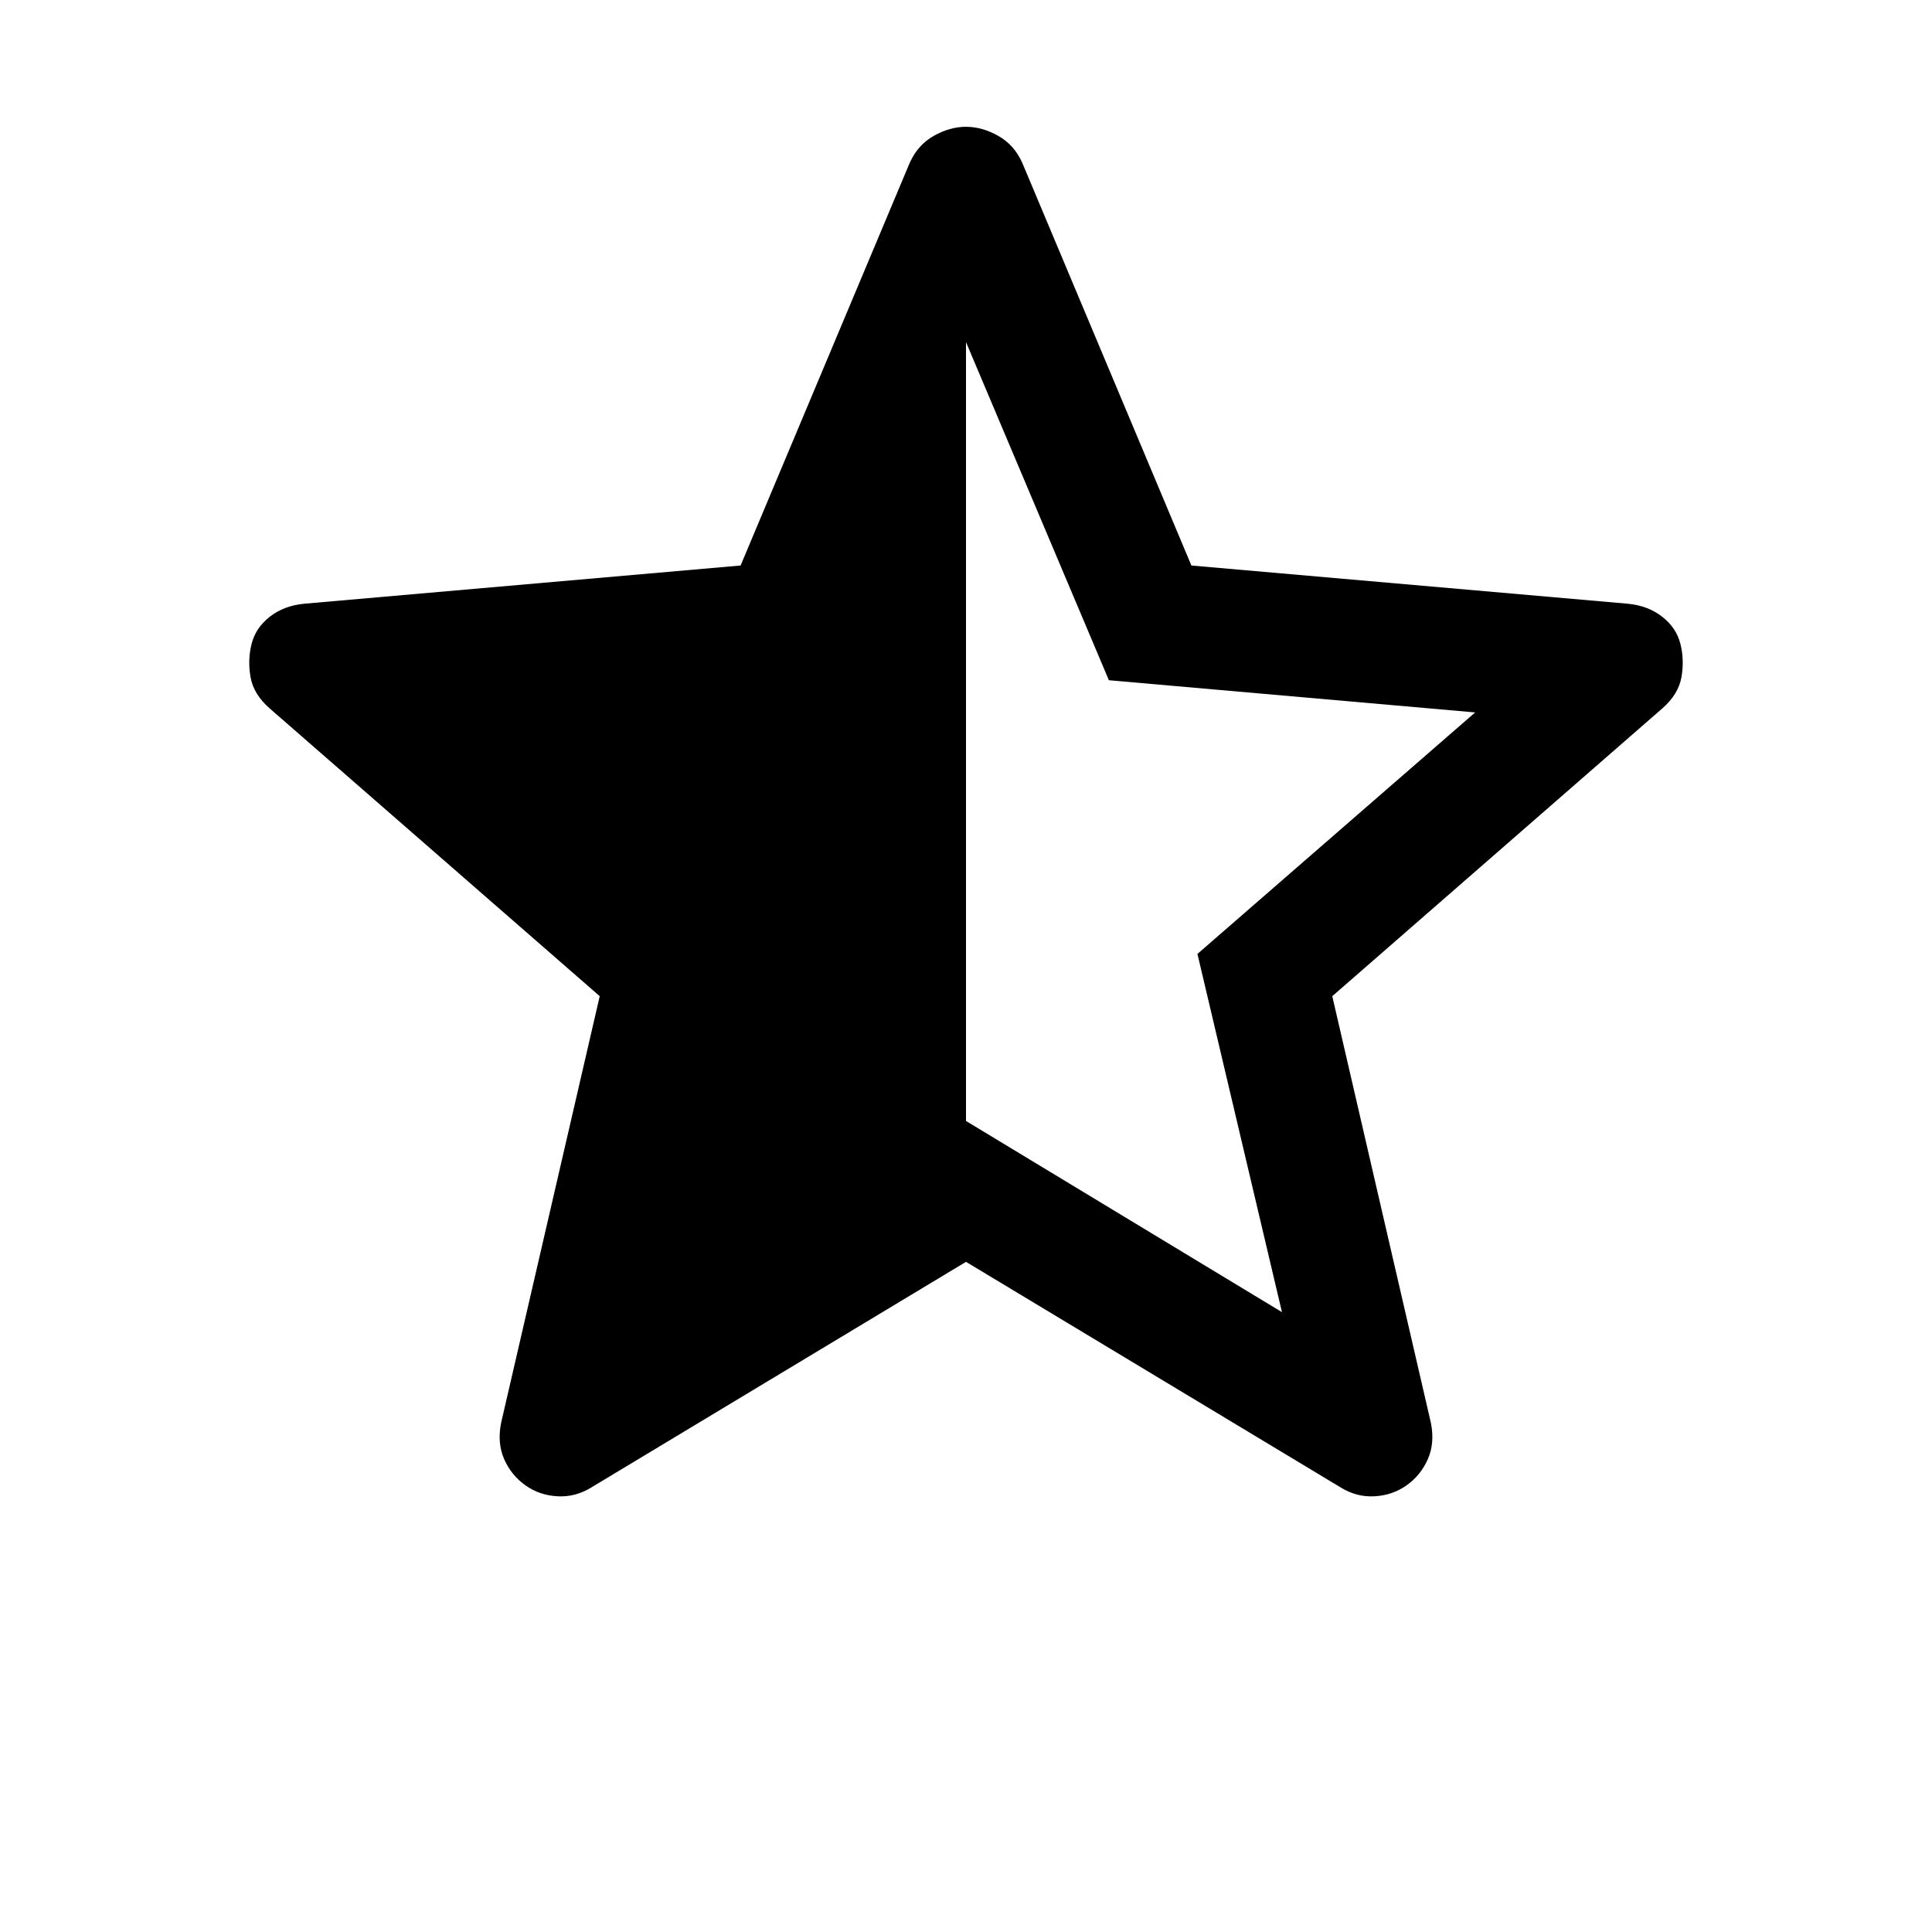
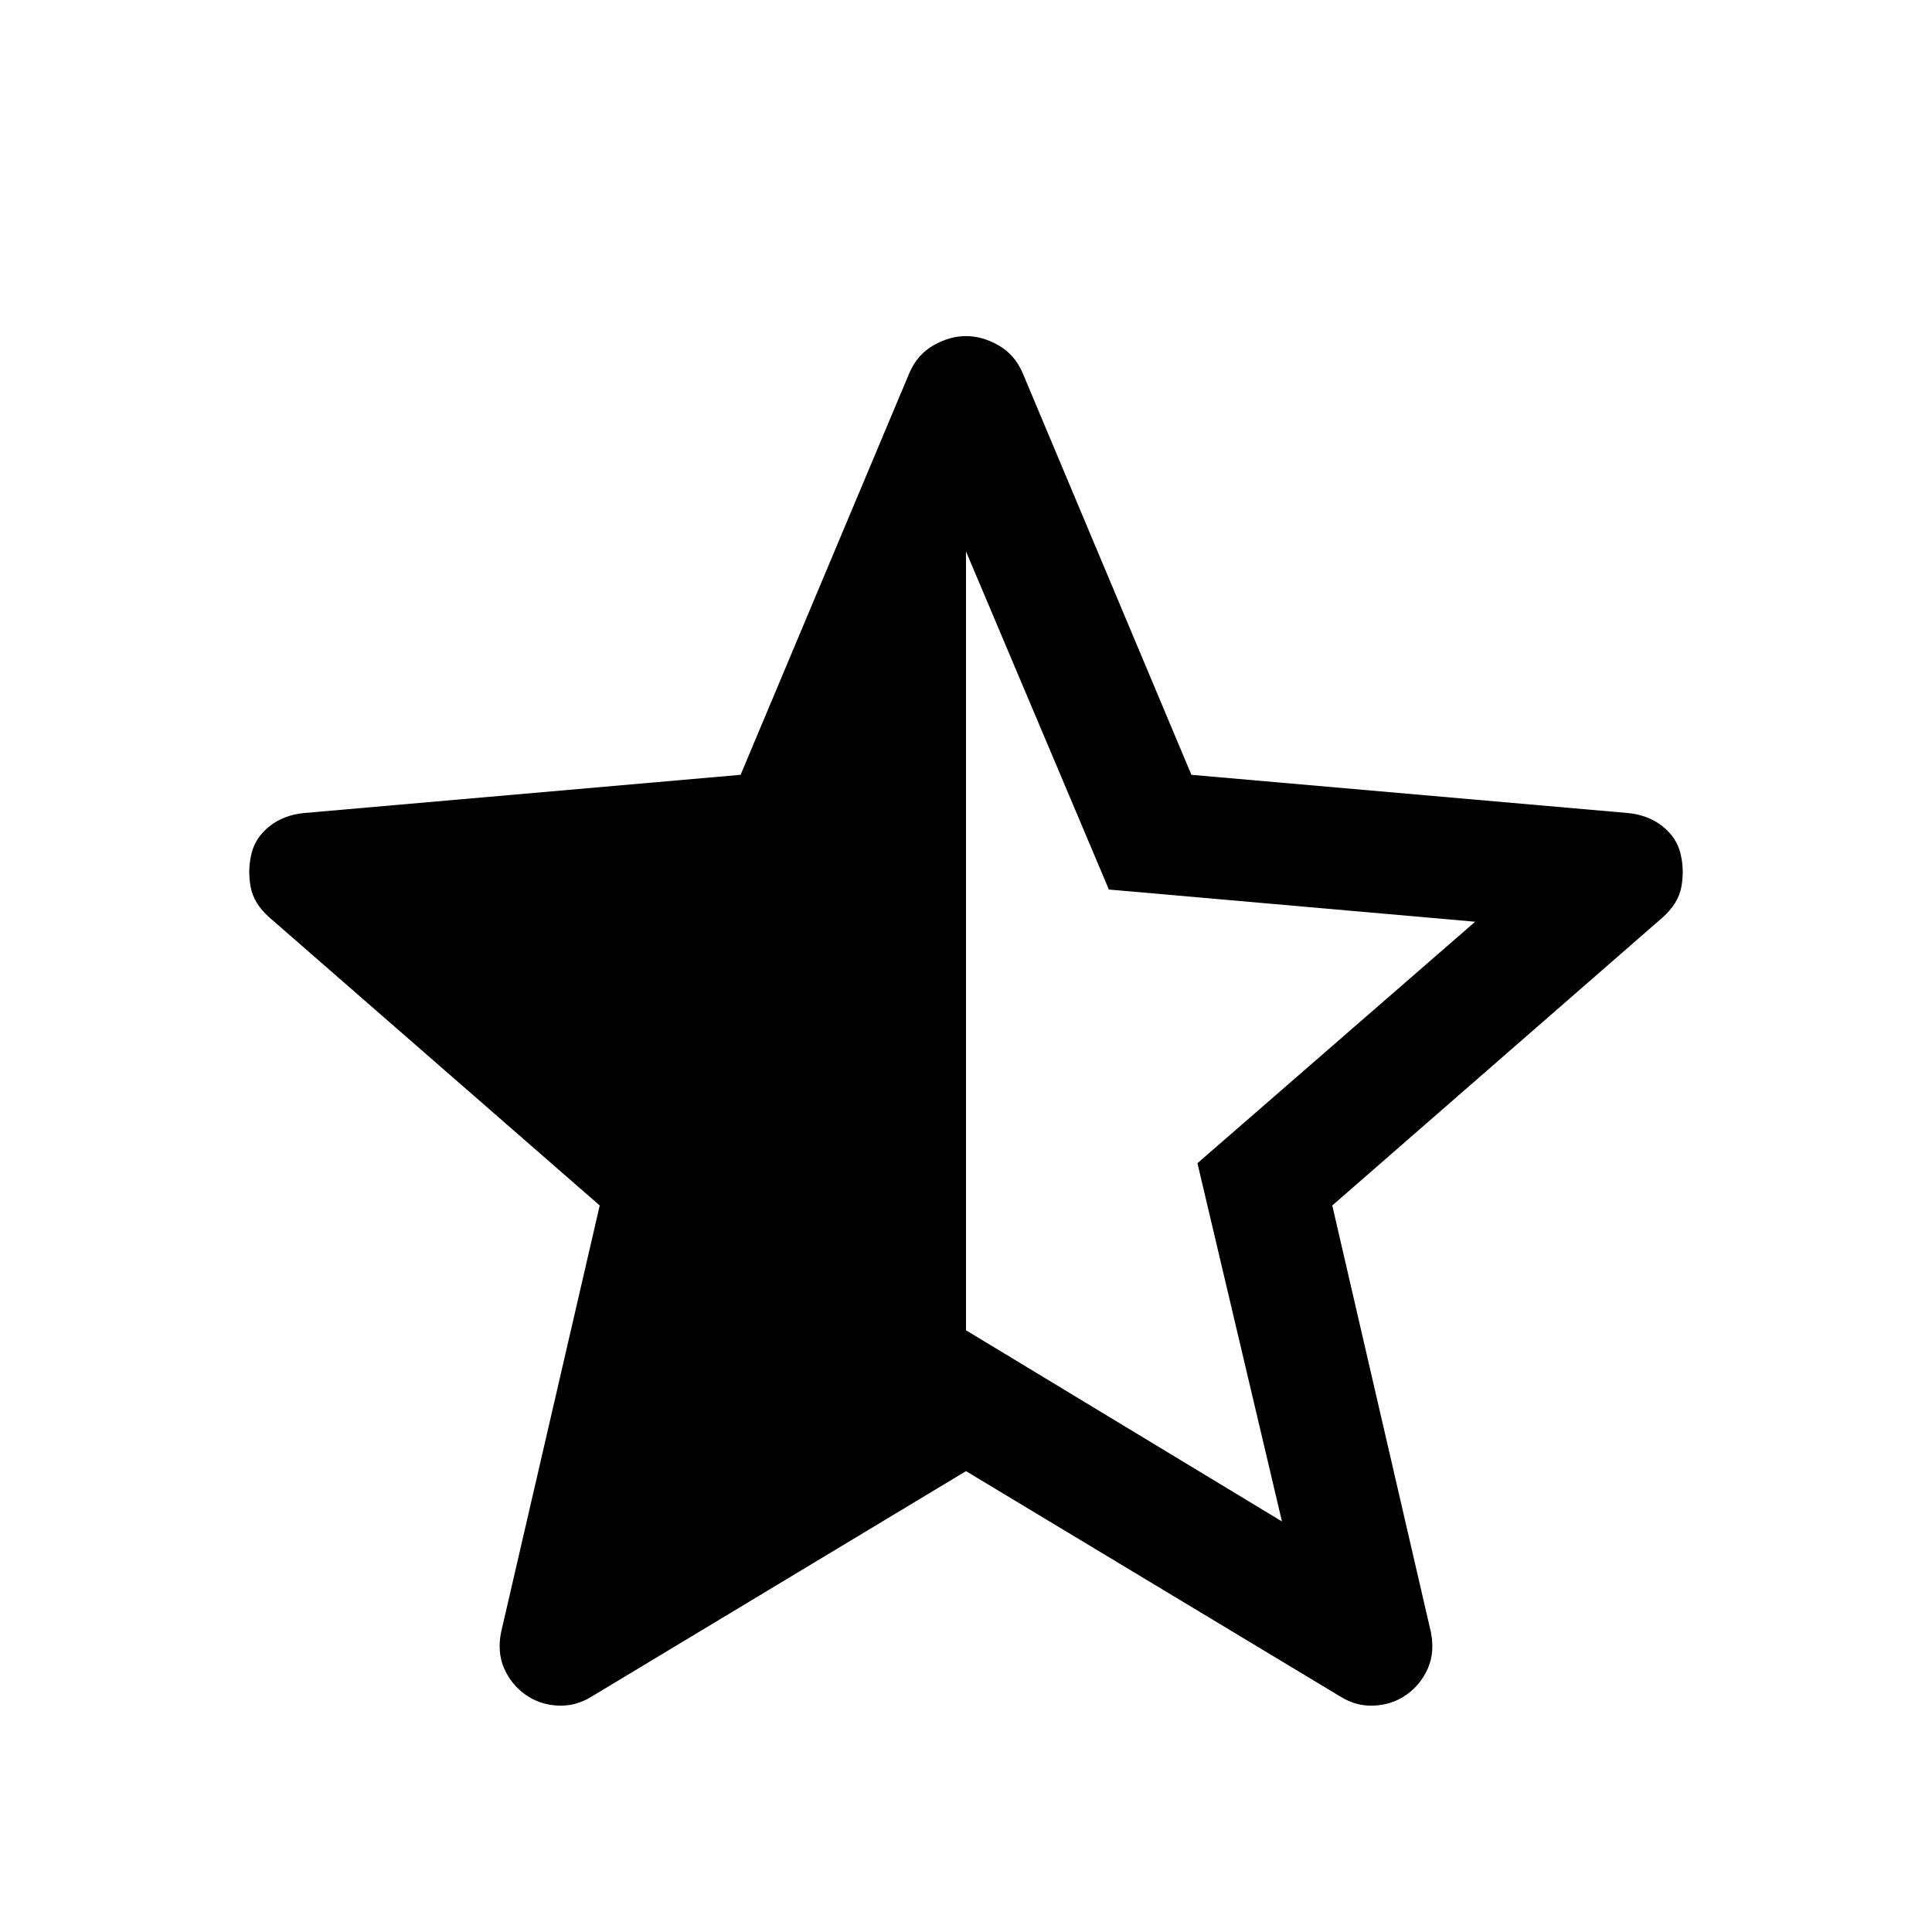
- <svg xmlns="http://www.w3.org/2000/svg" height="24" viewBox="0 200 960 960" width="24">
+ <svg xmlns="http://www.w3.org/2000/svg" height="24" viewBox="0 96 960 960" width="24">
  <path d="M480 370v387l157 95-42-178 138-120-182-16-71-168Zm0 457L294 939q-8 5-17 4.5t-16-5.5q-7-5-10.5-13t-1.5-18l49-212-164-143q-8-7-9.5-15.5t.5-16.5q2-8 9-13.5t17-6.5l217-19 84-200q4-9 12-13.5t16-4.5q8 0 16 4.5t12 13.5l84 200 217 19q10 1 17 6.5t9 13.5q2 8 .5 16.5T826 552L662 695l49 212q2 10-1.5 18T699 938q-7 5-16 5.5t-17-4.5L480 827Z" />
</svg>
